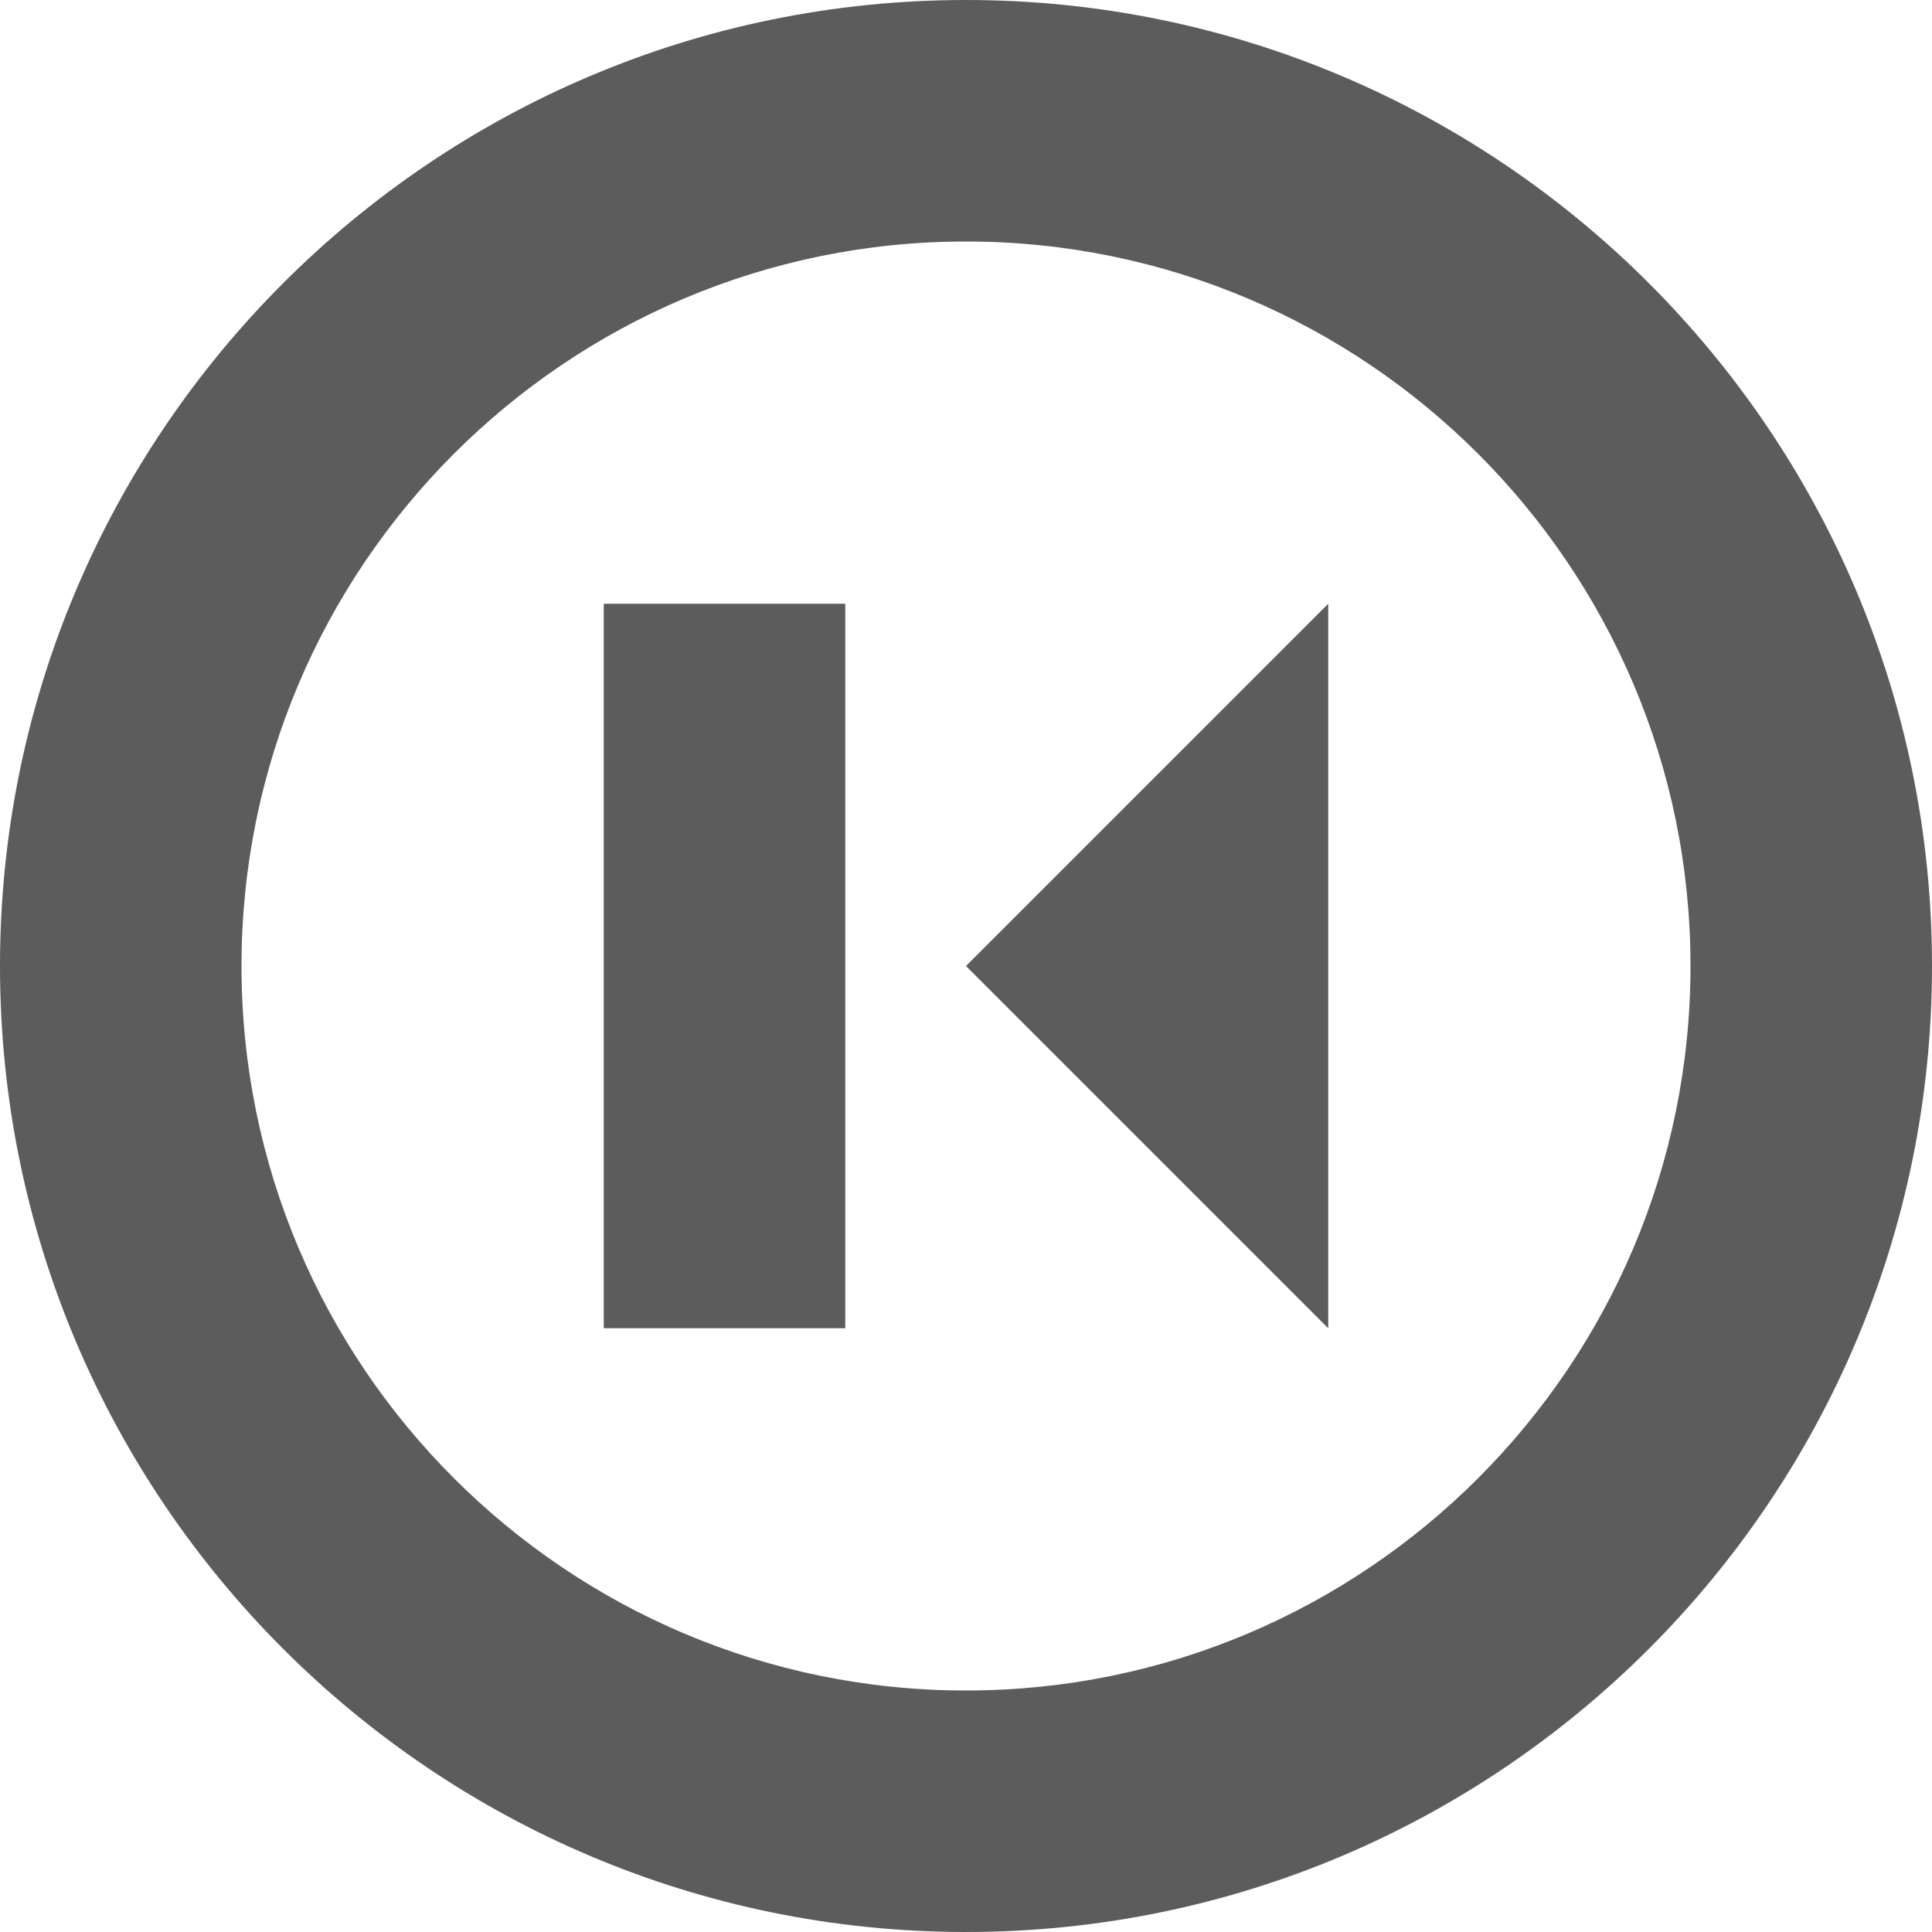
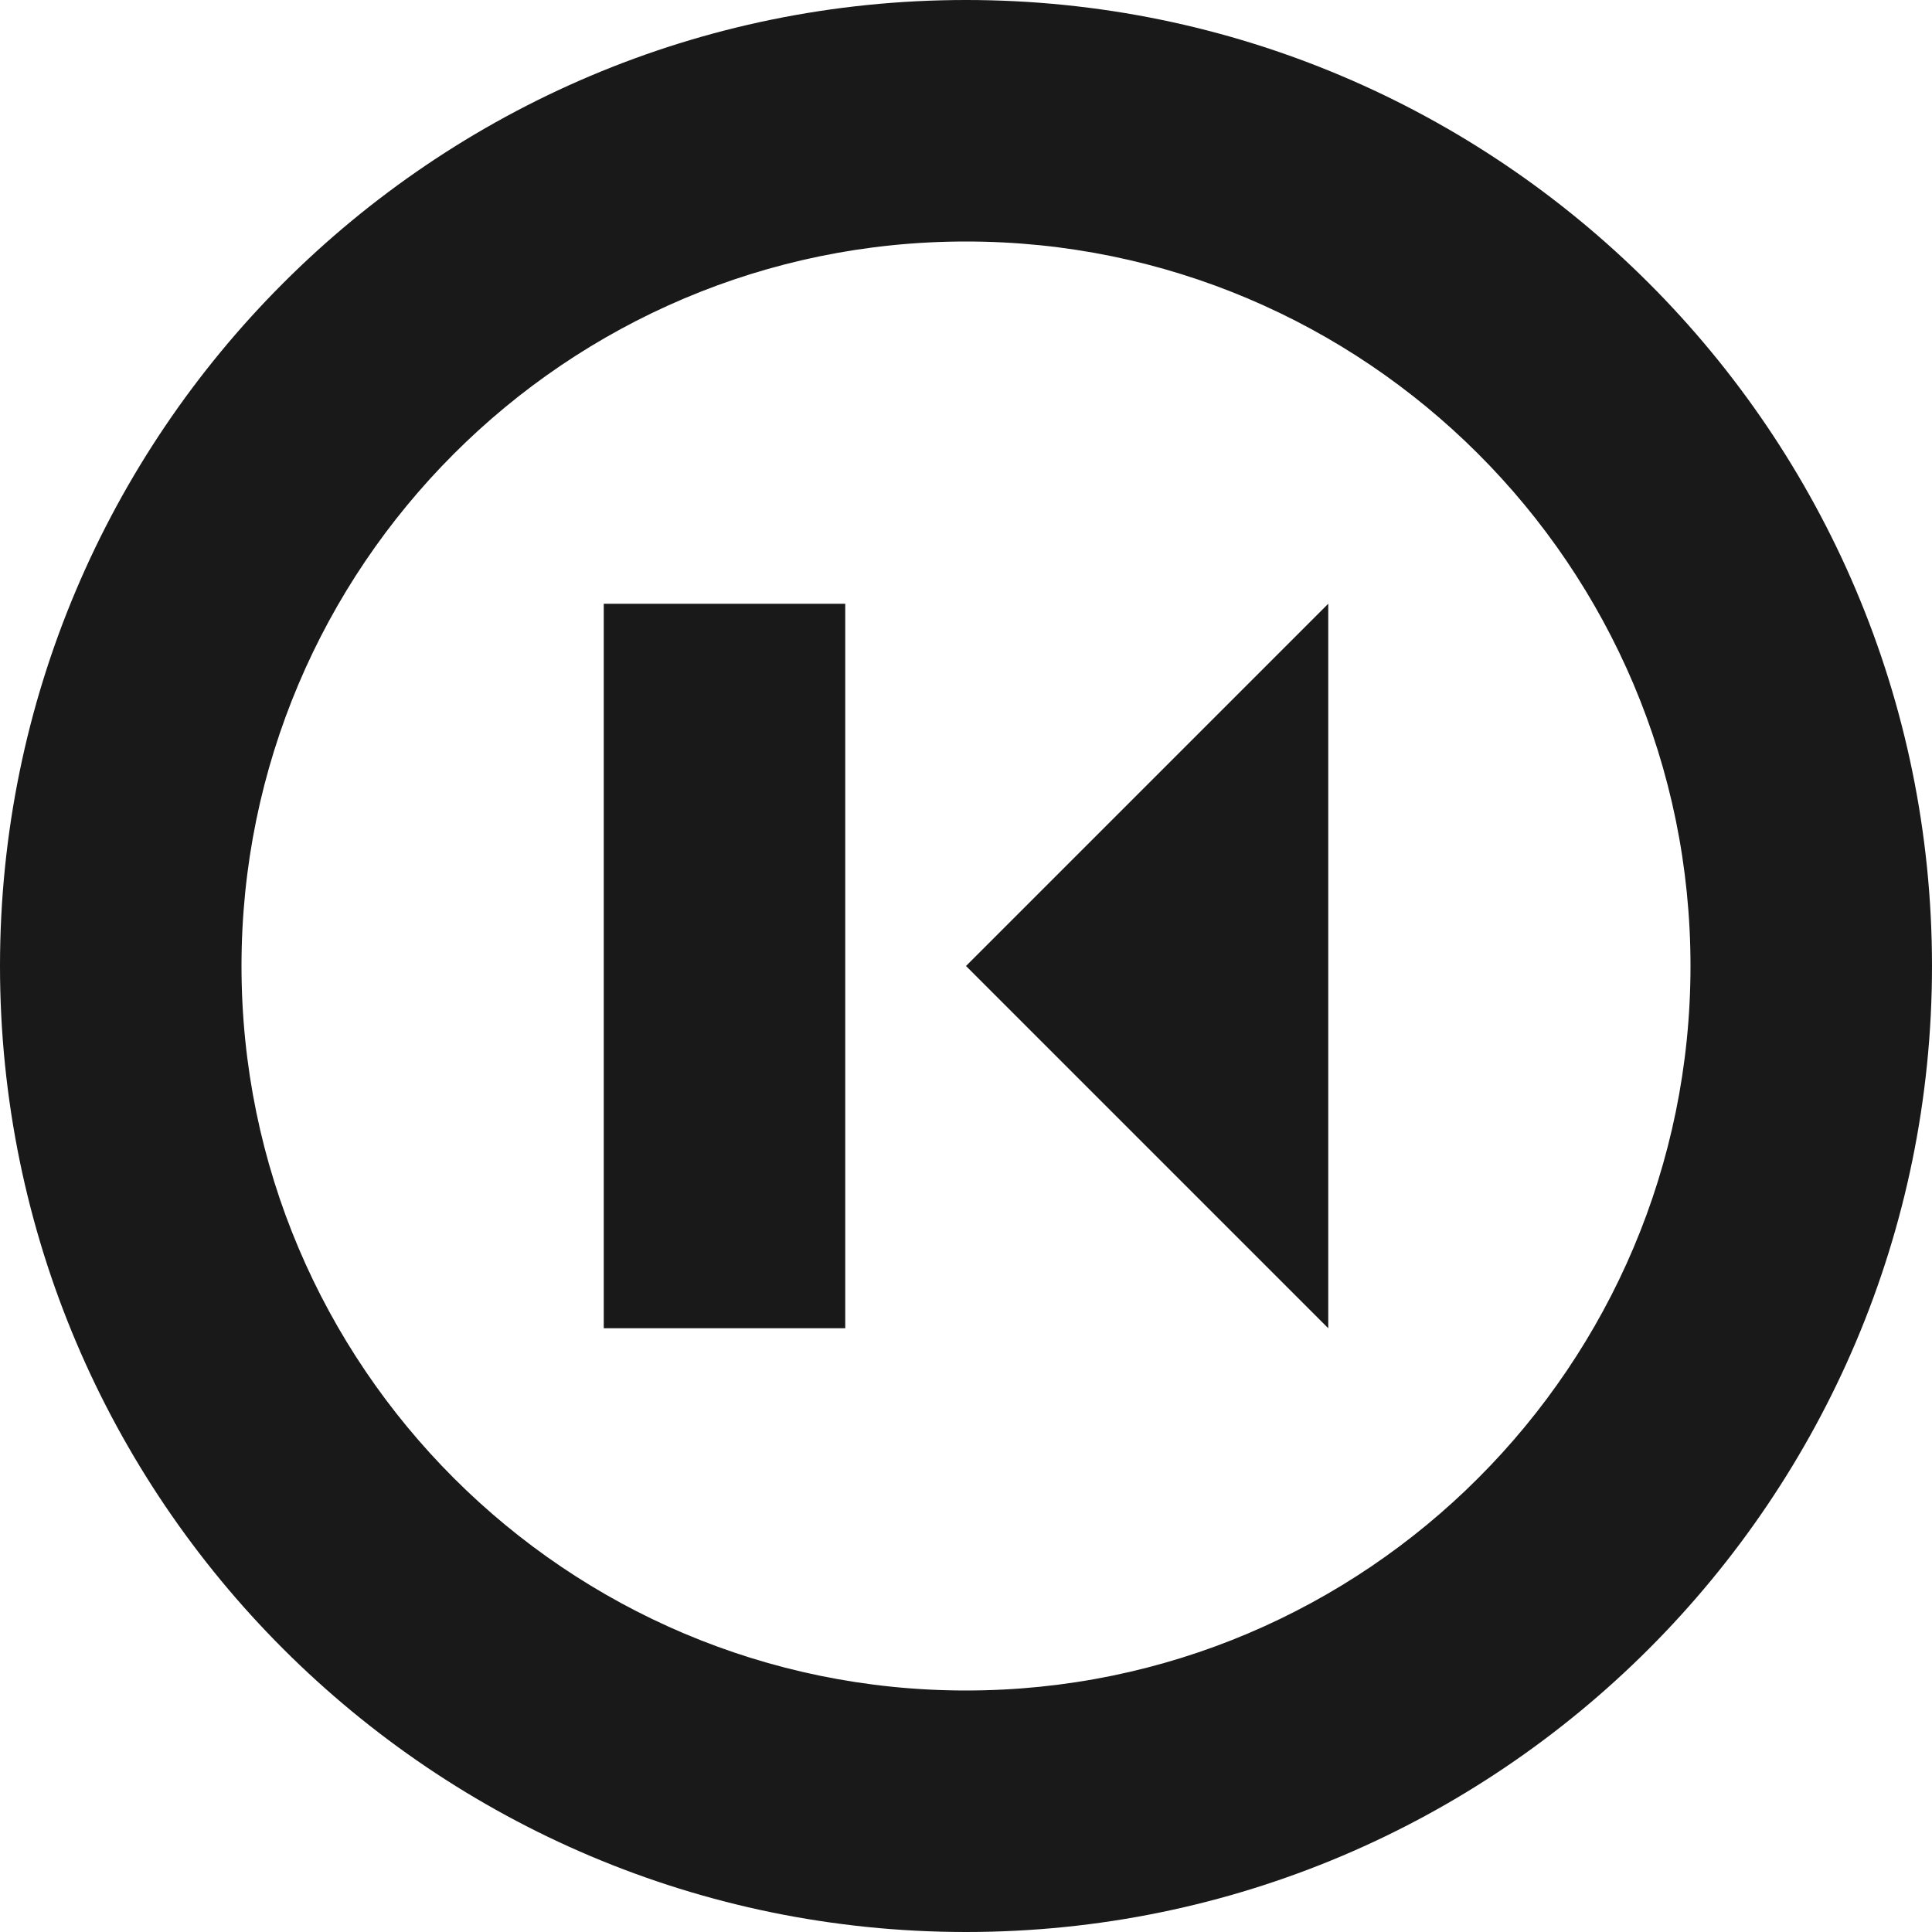
<svg xmlns="http://www.w3.org/2000/svg" width="16px" height="16px" viewBox="0 0 16 16" version="1.1">
-   <defs />
-   <g id="x16" stroke="none" stroke-width="1" fill="none" fill-rule="evenodd" transform="translate(-275, -189)" opacity="0.9">
-     <g id="SixteenPixels.Icons" transform="translate(75, 45)" fill="#4A4A4A">
+   <g id="x16" stroke="none" stroke-width="1" fill-rule="evenodd" transform="translate(-275, -189)" opacity="0.9">
+     <g id="SixteenPixels.Icons" transform="translate(75, 45)">
      <g id="Row-4" transform="translate(0, 144)">
        <path d="M200,8 C200,3.582 203.591,0 208,0 C212.418,0 216,3.591 216,8 C216,12.418 212.409,16 208,16 C203.582,16 200,12.409 200,8 Z M202,8 C202,11.307 204.686,14 208,14 C211.307,14 214,11.314 214,8 C214,4.693 211.314,2 208,2 C204.693,2 202,4.686 202,8 Z M205,5 L207,5 L207,11 L205,11 L205,5 Z M211,5 L211,11 L208,8 L211,5 Z" id="Skip.Left.Circle.Icon" transform="translate(208, 8) scale(1, -1) translate(-208, -8) " />
      </g>
    </g>
  </g>
</svg>
